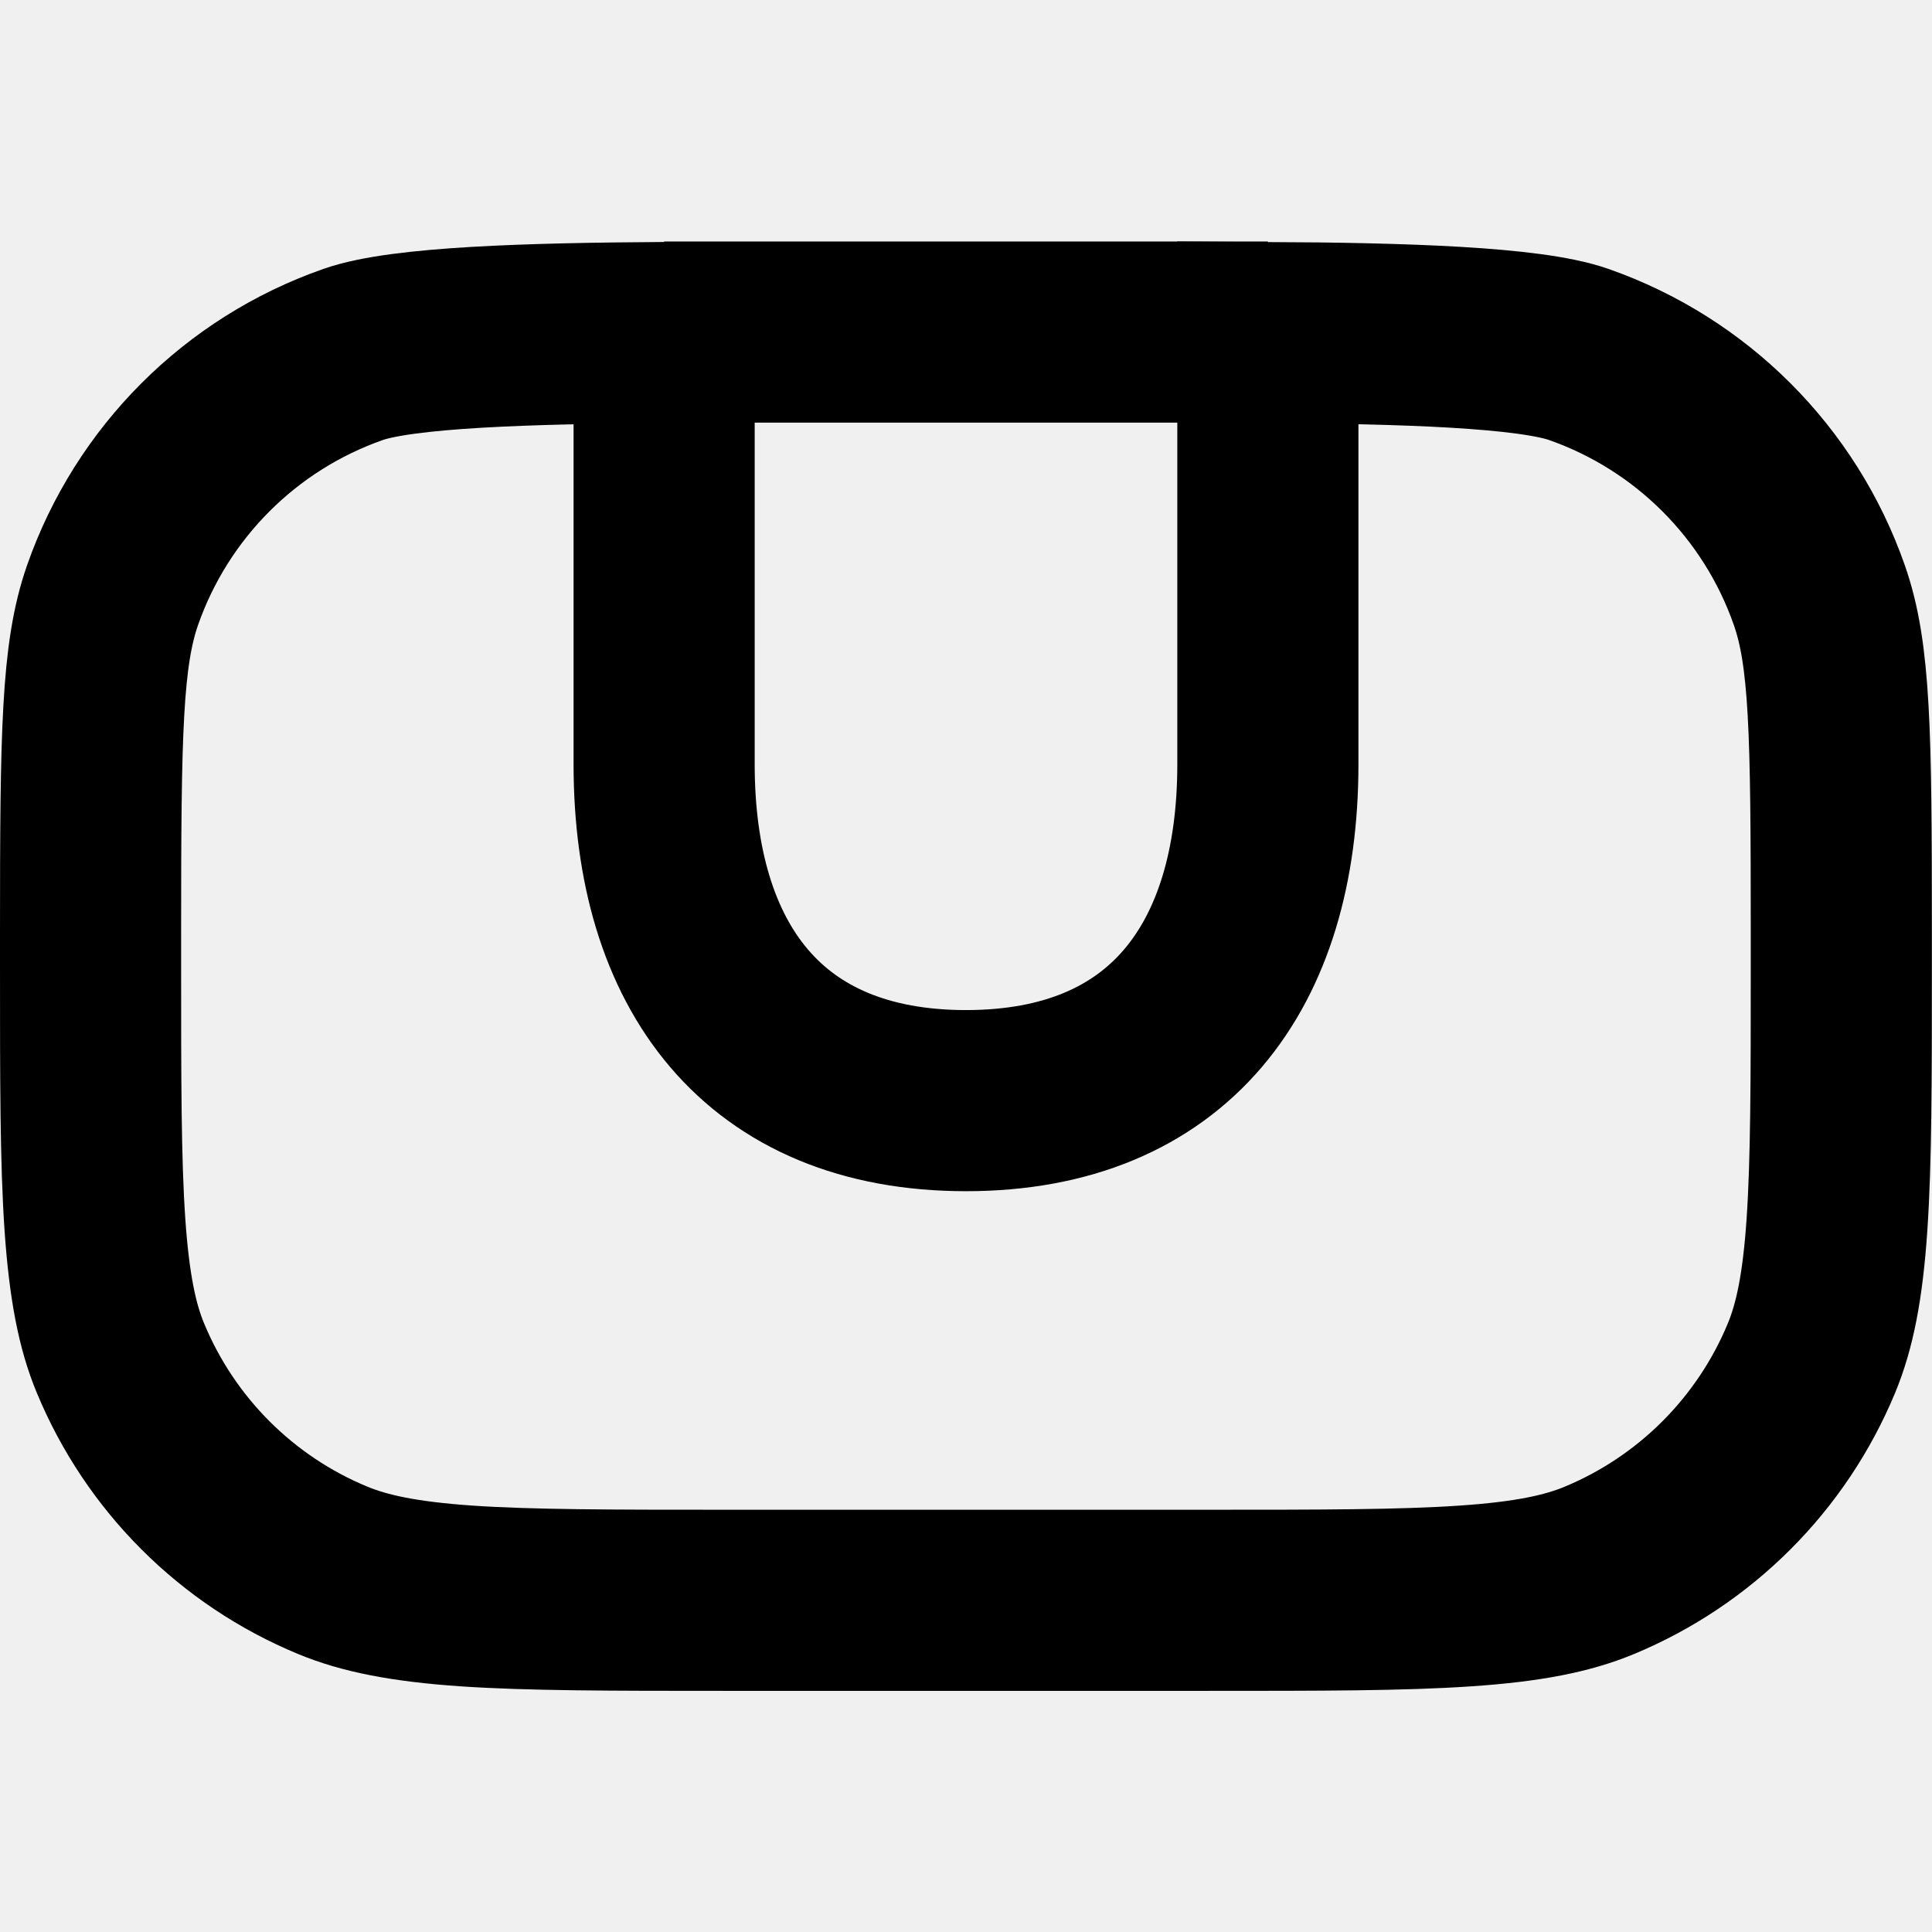
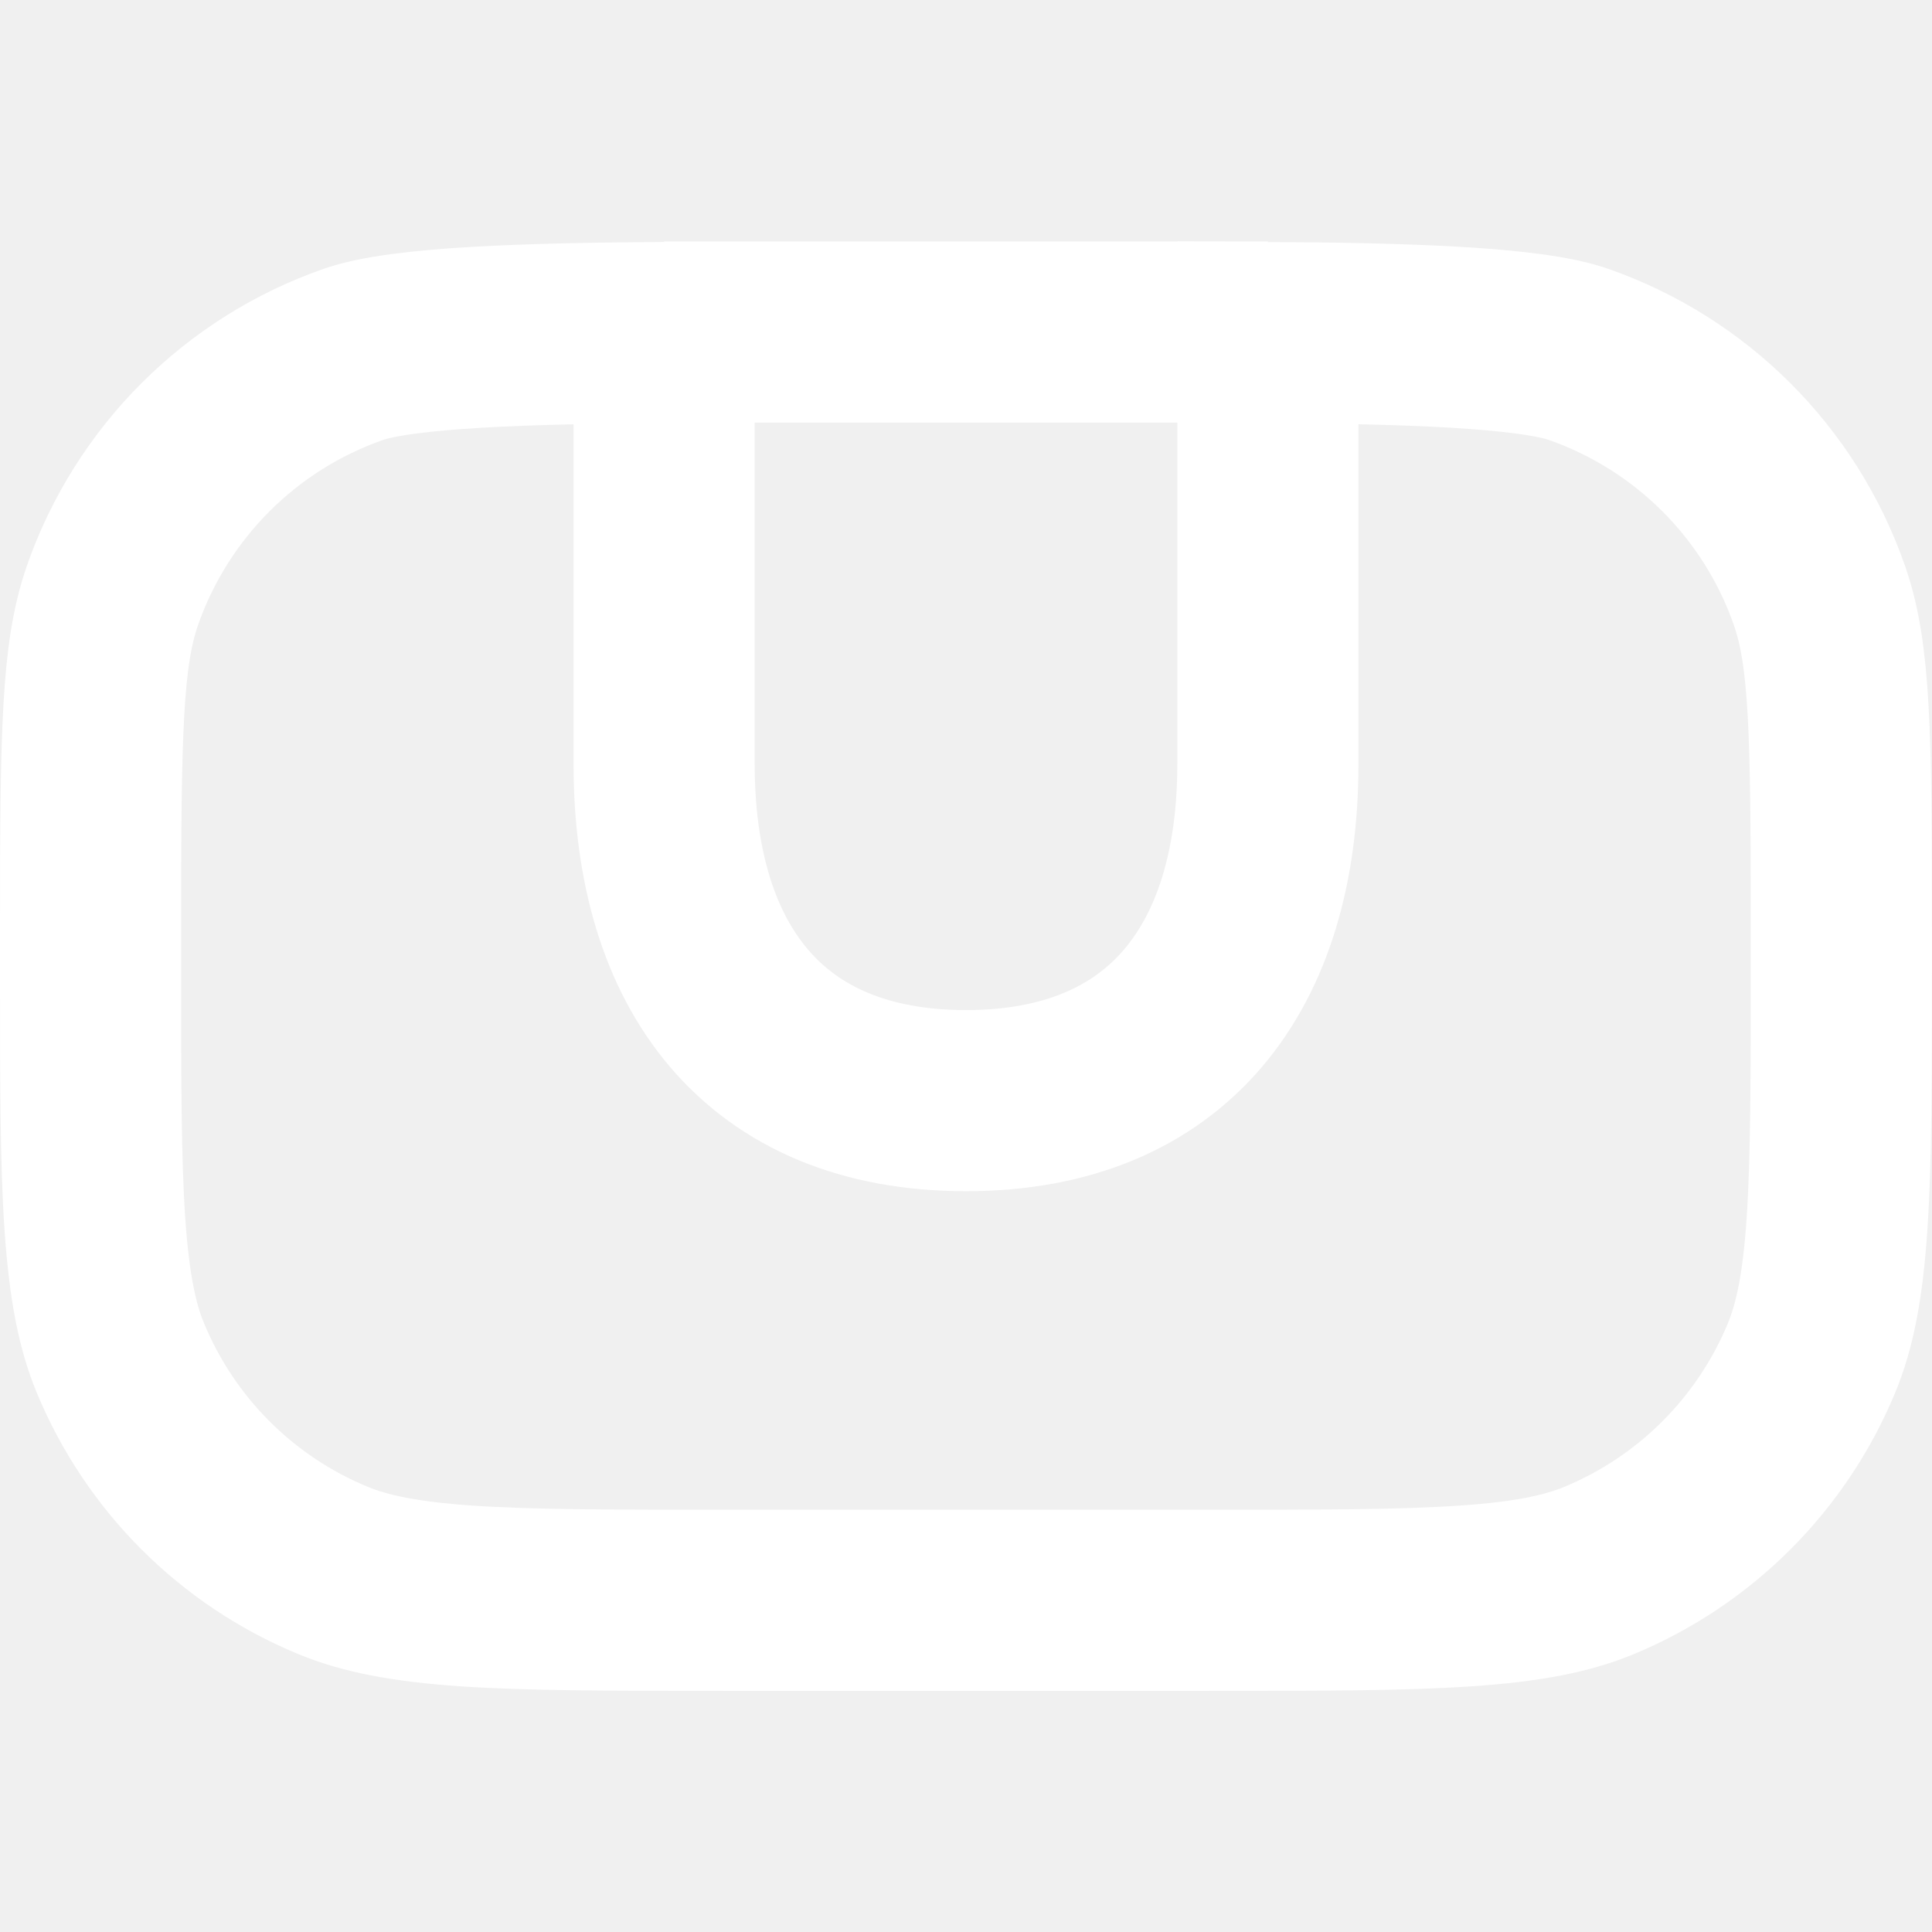
<svg xmlns="http://www.w3.org/2000/svg" width="16" height="16" viewBox="0 0 16 16" fill="none" version="1.1" id="svg1">
  <defs id="defs1" />
-   <path d="m 5.5,2.754 v 3.575 c 0,1.677 0.823,2.786 2.5,2.786 1.677,0 2.5,-1.109 2.5,-2.786 v -3.575 c 1.118,0.006 2.164,0.038 2.573,0.181 0.934,0.327 1.668,1.061 1.994,1.994 0.172,0.491 0.182,1.129 0.182,2.788 v 0.286 c 0,0.942 -4e-4,1.611 -0.036,2.138 -0.035,0.52 -0.103,0.845 -0.211,1.106 -0.33,0.796 -0.963,1.429 -1.759,1.759 -0.261,0.108 -0.587,0.176 -1.106,0.211 -0.526,0.036 -1.196,0.036 -2.138,0.036 H 6 c -0.942,0 -1.611,-4e-4 -2.138,-0.036 C 3.343,13.181 3.017,13.113 2.756,13.005 1.96,12.676 1.327,12.043 0.997,11.246 0.889,10.986 0.822,10.66 0.786,10.14 0.75,9.614 0.75,8.945 0.75,8.003 v -0.286 c 0,-1.659 0.011,-2.297 0.182,-2.788 0.327,-0.934 1.061,-1.668 1.994,-1.994 0.409,-0.143 1.456,-0.174 2.573,-0.181 z" stroke="white" stroke-width="1.5" id="path1" style="stroke:#000000;stroke-opacity:1" />
-   <path style="fill:#000000;stroke:#000000;stroke-width:1.5;stroke-dasharray:none;stroke-opacity:1" d="m 5.5,2.75 h 5" id="path2" />
+   <path d="m 5.5,2.754 v 3.575 c 0,1.677 0.823,2.786 2.5,2.786 1.677,0 2.5,-1.109 2.5,-2.786 v -3.575 c 1.118,0.006 2.164,0.038 2.573,0.181 0.934,0.327 1.668,1.061 1.994,1.994 0.172,0.491 0.182,1.129 0.182,2.788 v 0.286 c 0,0.942 -4e-4,1.611 -0.036,2.138 -0.035,0.52 -0.103,0.845 -0.211,1.106 -0.33,0.796 -0.963,1.429 -1.759,1.759 -0.261,0.108 -0.587,0.176 -1.106,0.211 -0.526,0.036 -1.196,0.036 -2.138,0.036 H 6 c -0.942,0 -1.611,-4e-4 -2.138,-0.036 C 3.343,13.181 3.017,13.113 2.756,13.005 1.96,12.676 1.327,12.043 0.997,11.246 0.889,10.986 0.822,10.66 0.786,10.14 0.75,9.614 0.75,8.945 0.75,8.003 v -0.286 c 0,-1.659 0.011,-2.297 0.182,-2.788 0.327,-0.934 1.061,-1.668 1.994,-1.994 0.409,-0.143 1.456,-0.174 2.573,-0.181 z" stroke="white" stroke-width="1.5" id="path1" style="stroke:#ffffff;stroke-opacity:1" />
+   <path style="fill:#000000;stroke:#ffffff;stroke-width:1.5;stroke-dasharray:none;stroke-opacity:1" d="m 5.5,2.75 h 5" id="path2" />
</svg>
